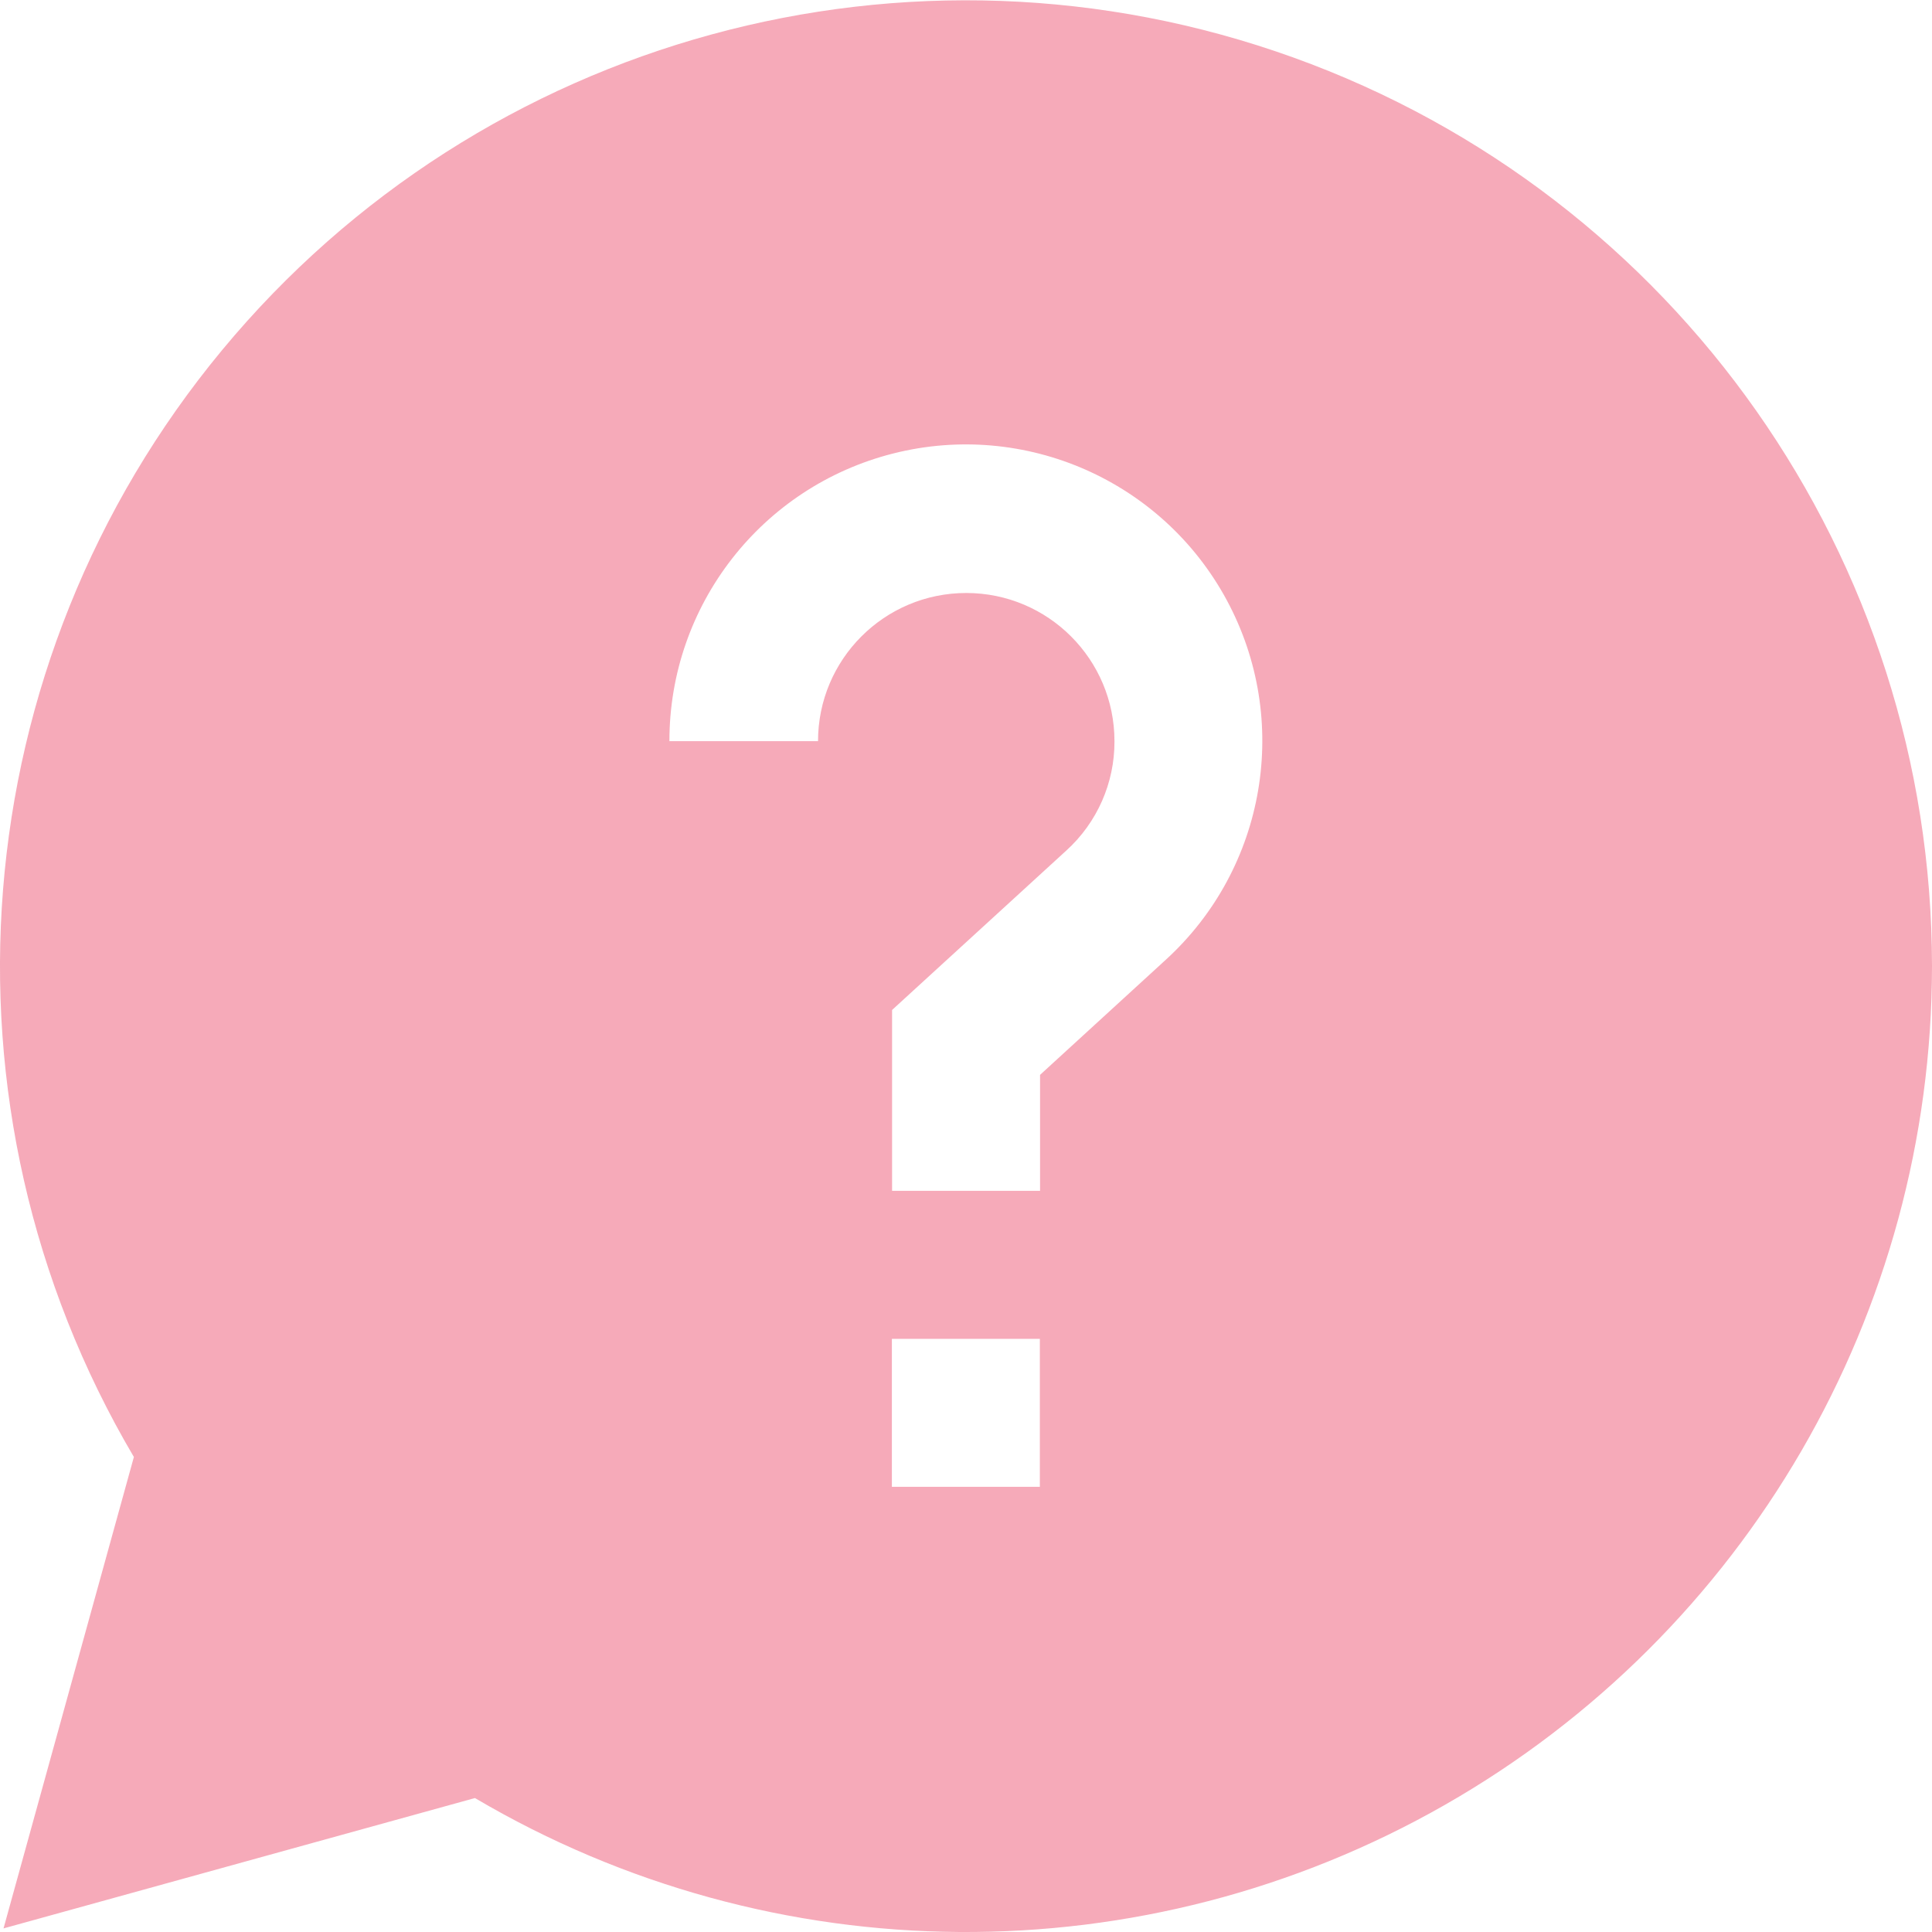
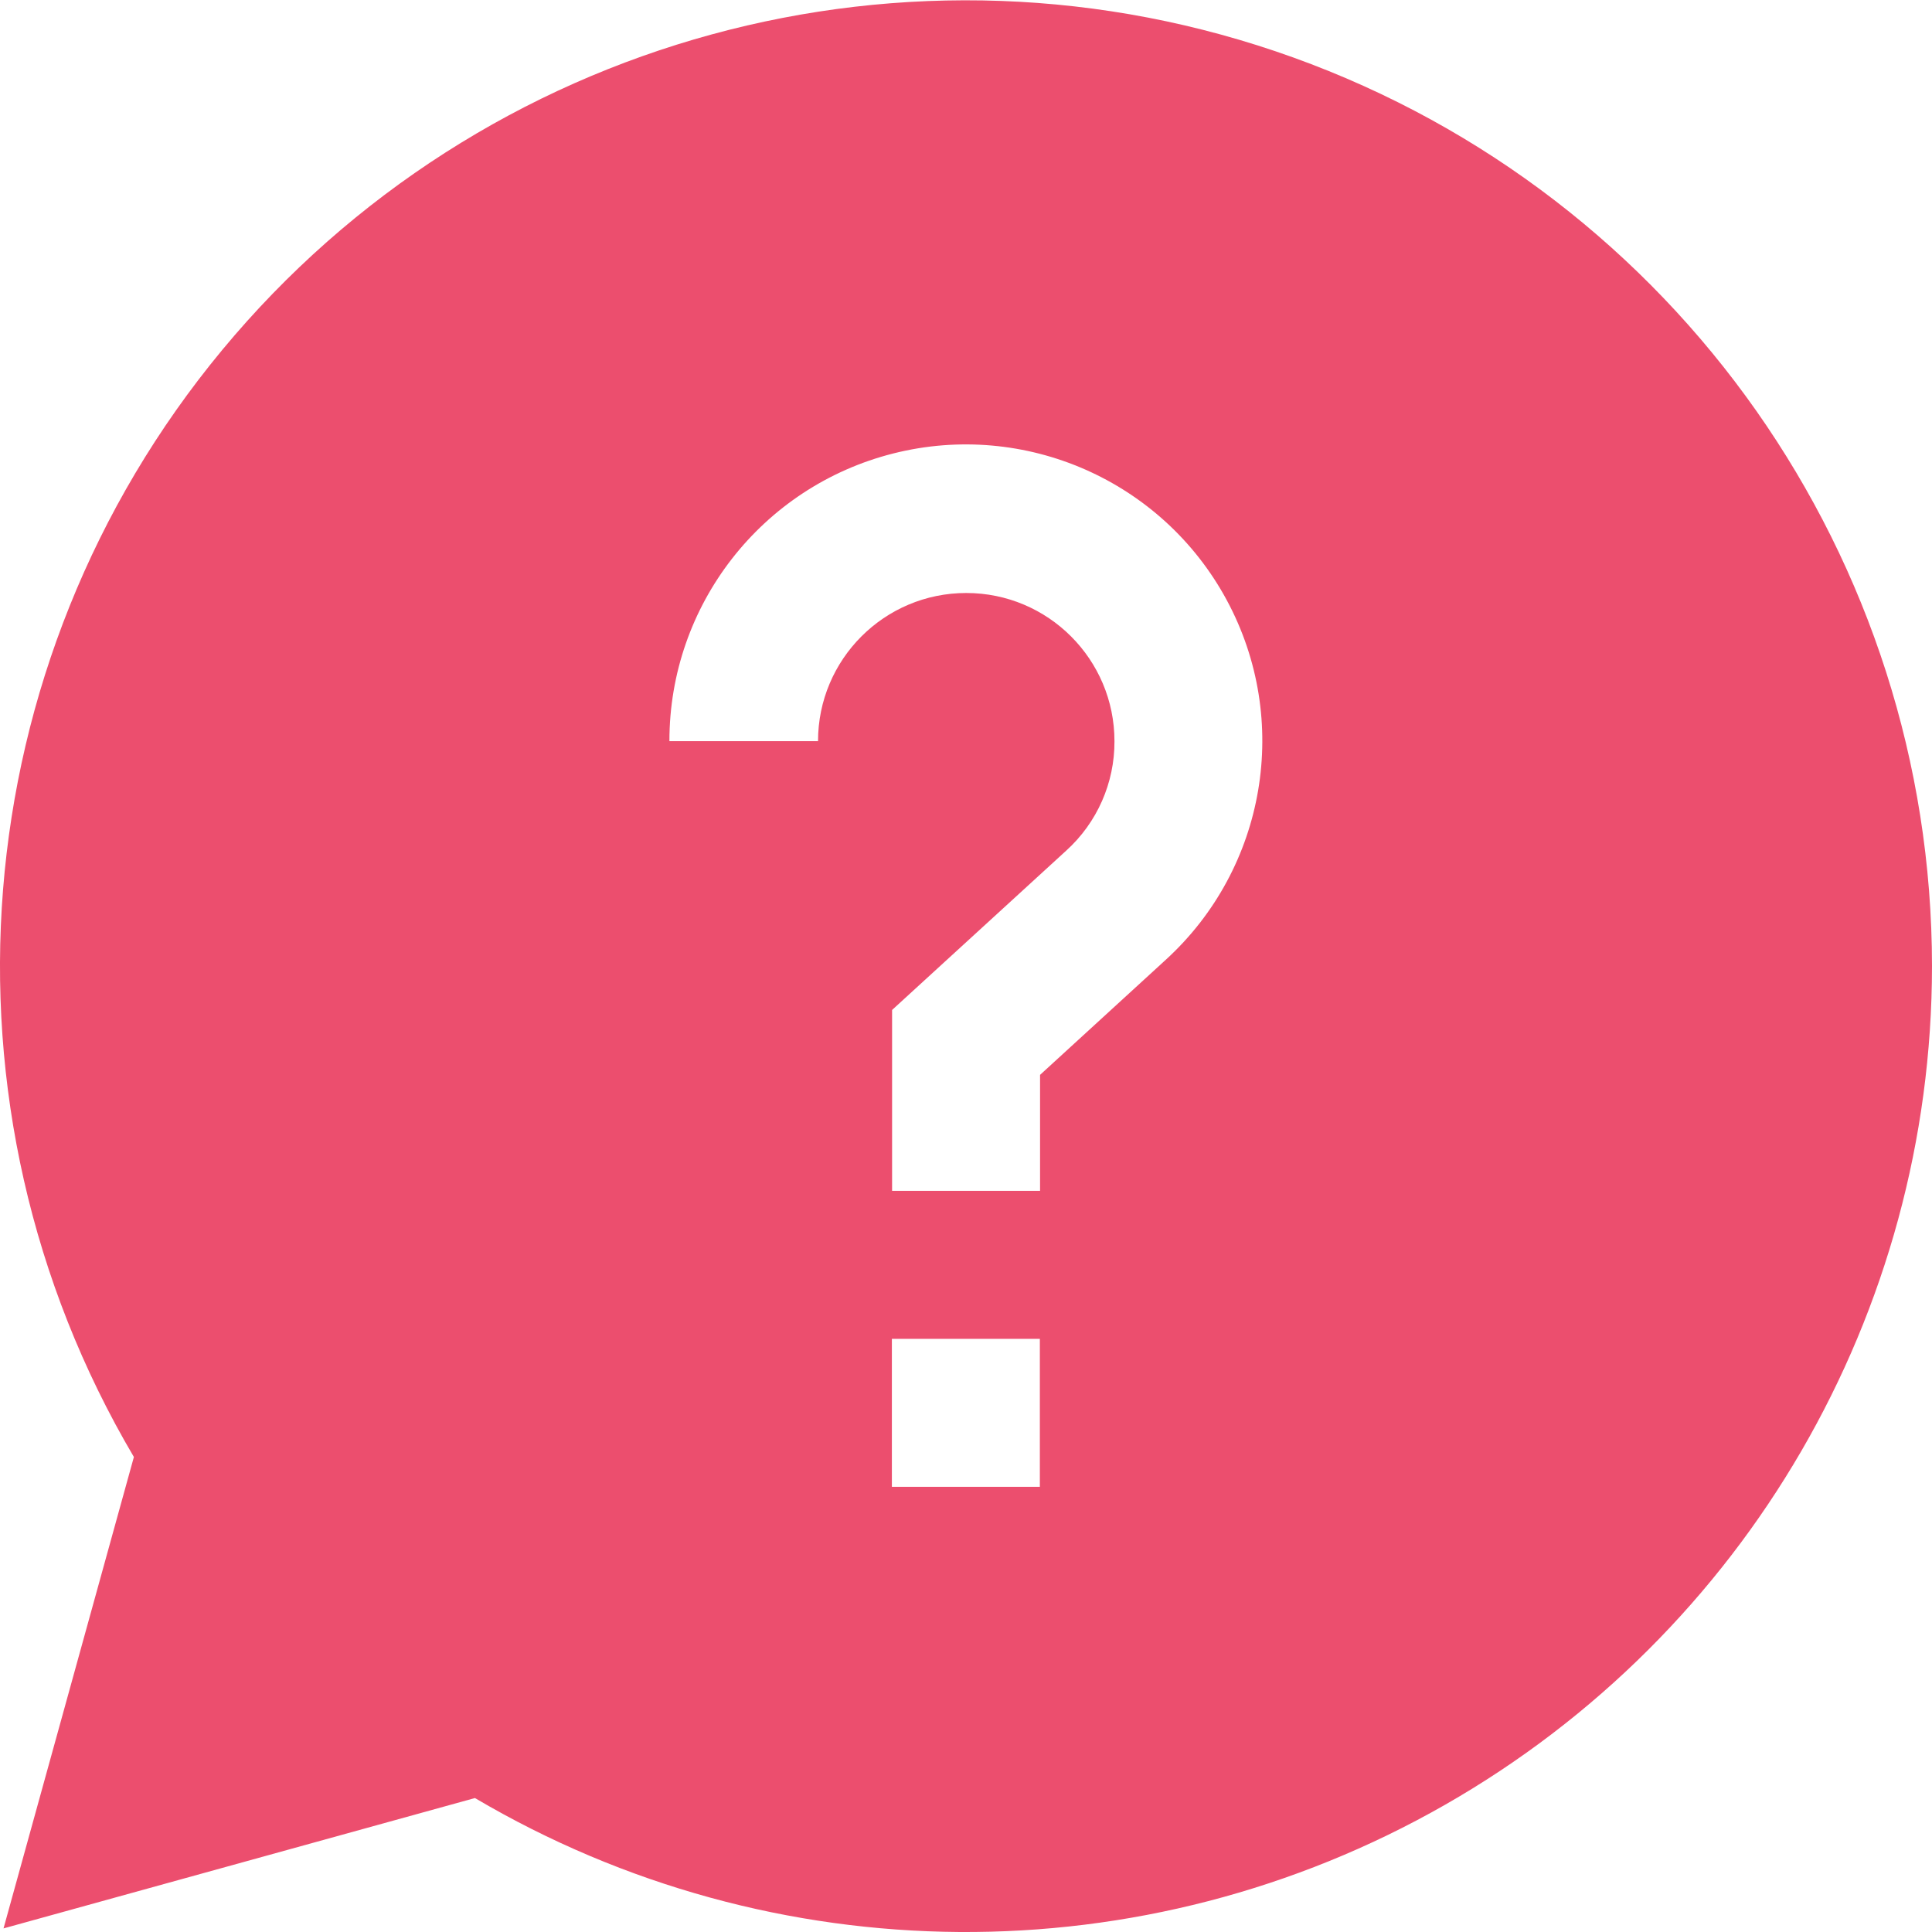
<svg xmlns="http://www.w3.org/2000/svg" width="27.418" height="27.418" viewBox="0 0 27.418 27.418">
-   <path id="Path_6089" data-name="Path 6089" d="M27.418,13.709A13.709,13.709,0,1,0,1.9,20.677L.05,27.367l6.69-1.85A13.712,13.712,0,0,0,27.418,13.709ZM11.605,10.518H9.5a4.207,4.207,0,1,1,7.047,3.1l-1.787,1.636V16.9h-2.1V14.333l2.471-2.261a2.082,2.082,0,0,0,.685-1.553,2.1,2.1,0,0,0-4.207,0ZM12.657,19h2.1v2.1h-2.1Zm0,0" fill="#ec4e6e" opacity="0.483" />
+   <path id="Path_6089" data-name="Path 6089" d="M27.418,13.709A13.709,13.709,0,1,0,1.9,20.677L.05,27.367l6.69-1.85A13.712,13.712,0,0,0,27.418,13.709ZM11.605,10.518H9.5a4.207,4.207,0,1,1,7.047,3.1l-1.787,1.636V16.9h-2.1V14.333l2.471-2.261a2.082,2.082,0,0,0,.685-1.553,2.1,2.1,0,0,0-4.207,0ZM12.657,19h2.1v2.1h-2.1Zm0,0" fill="#ec4e6e" />
</svg>
